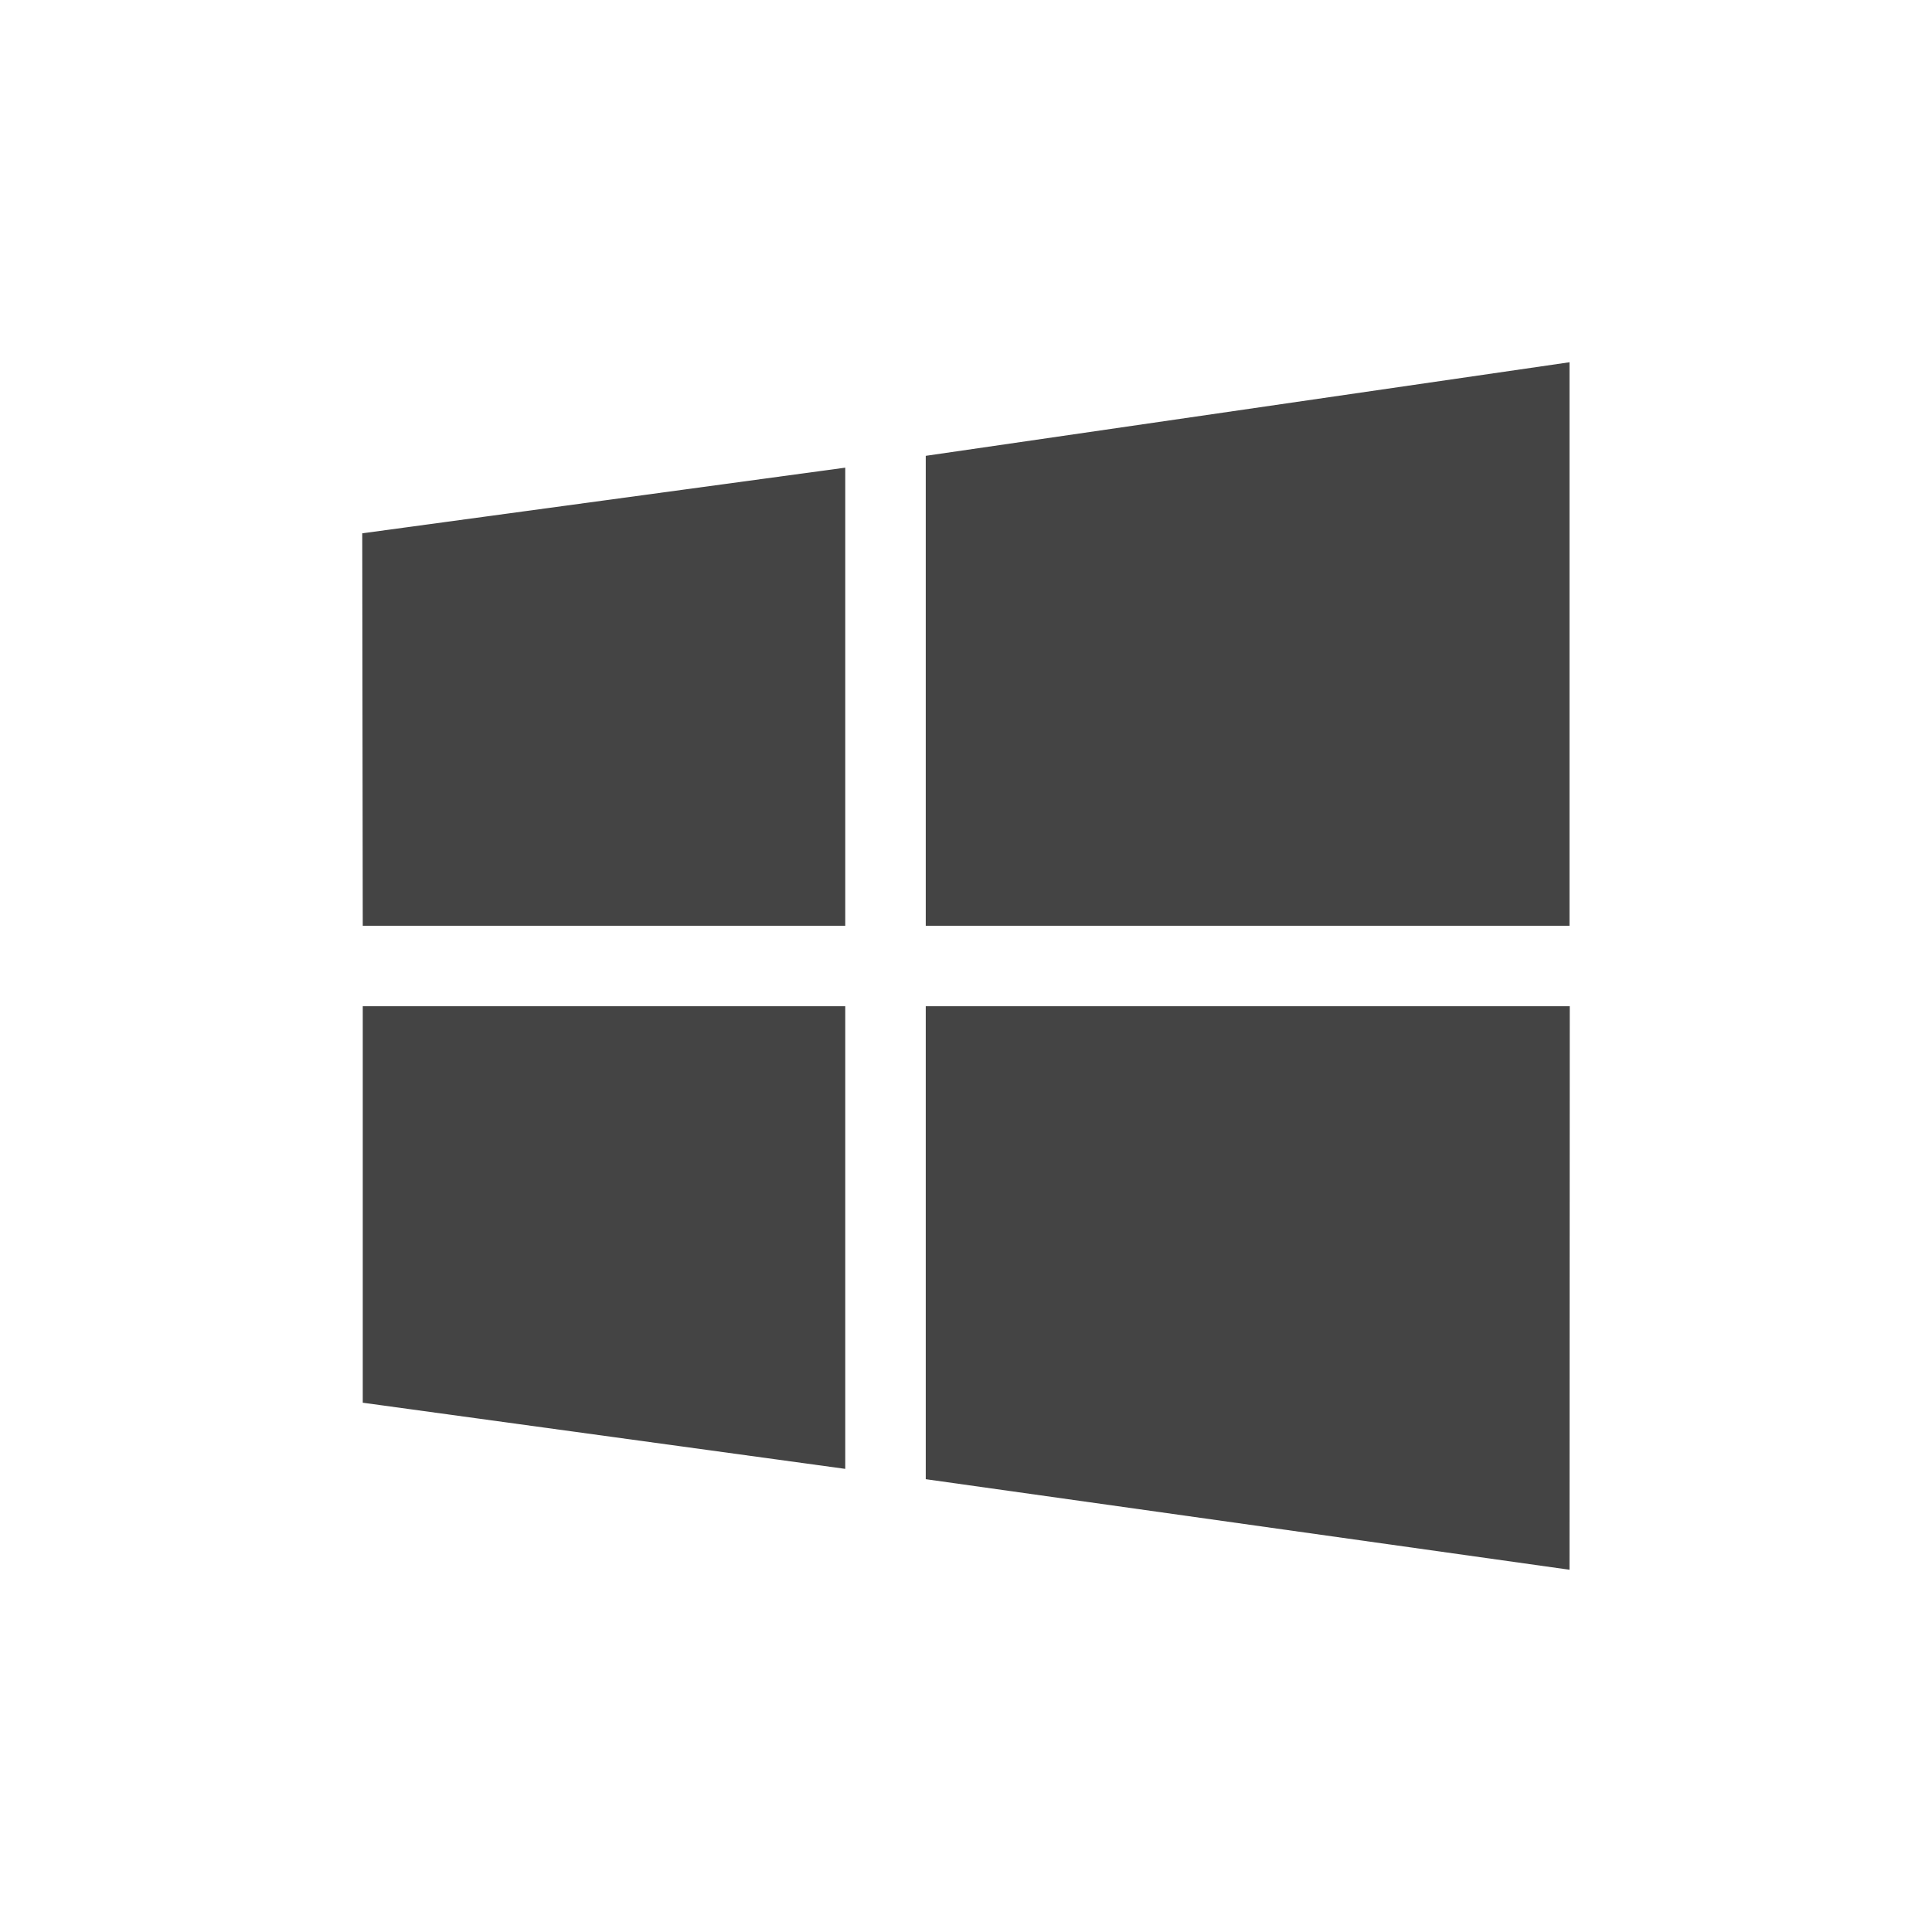
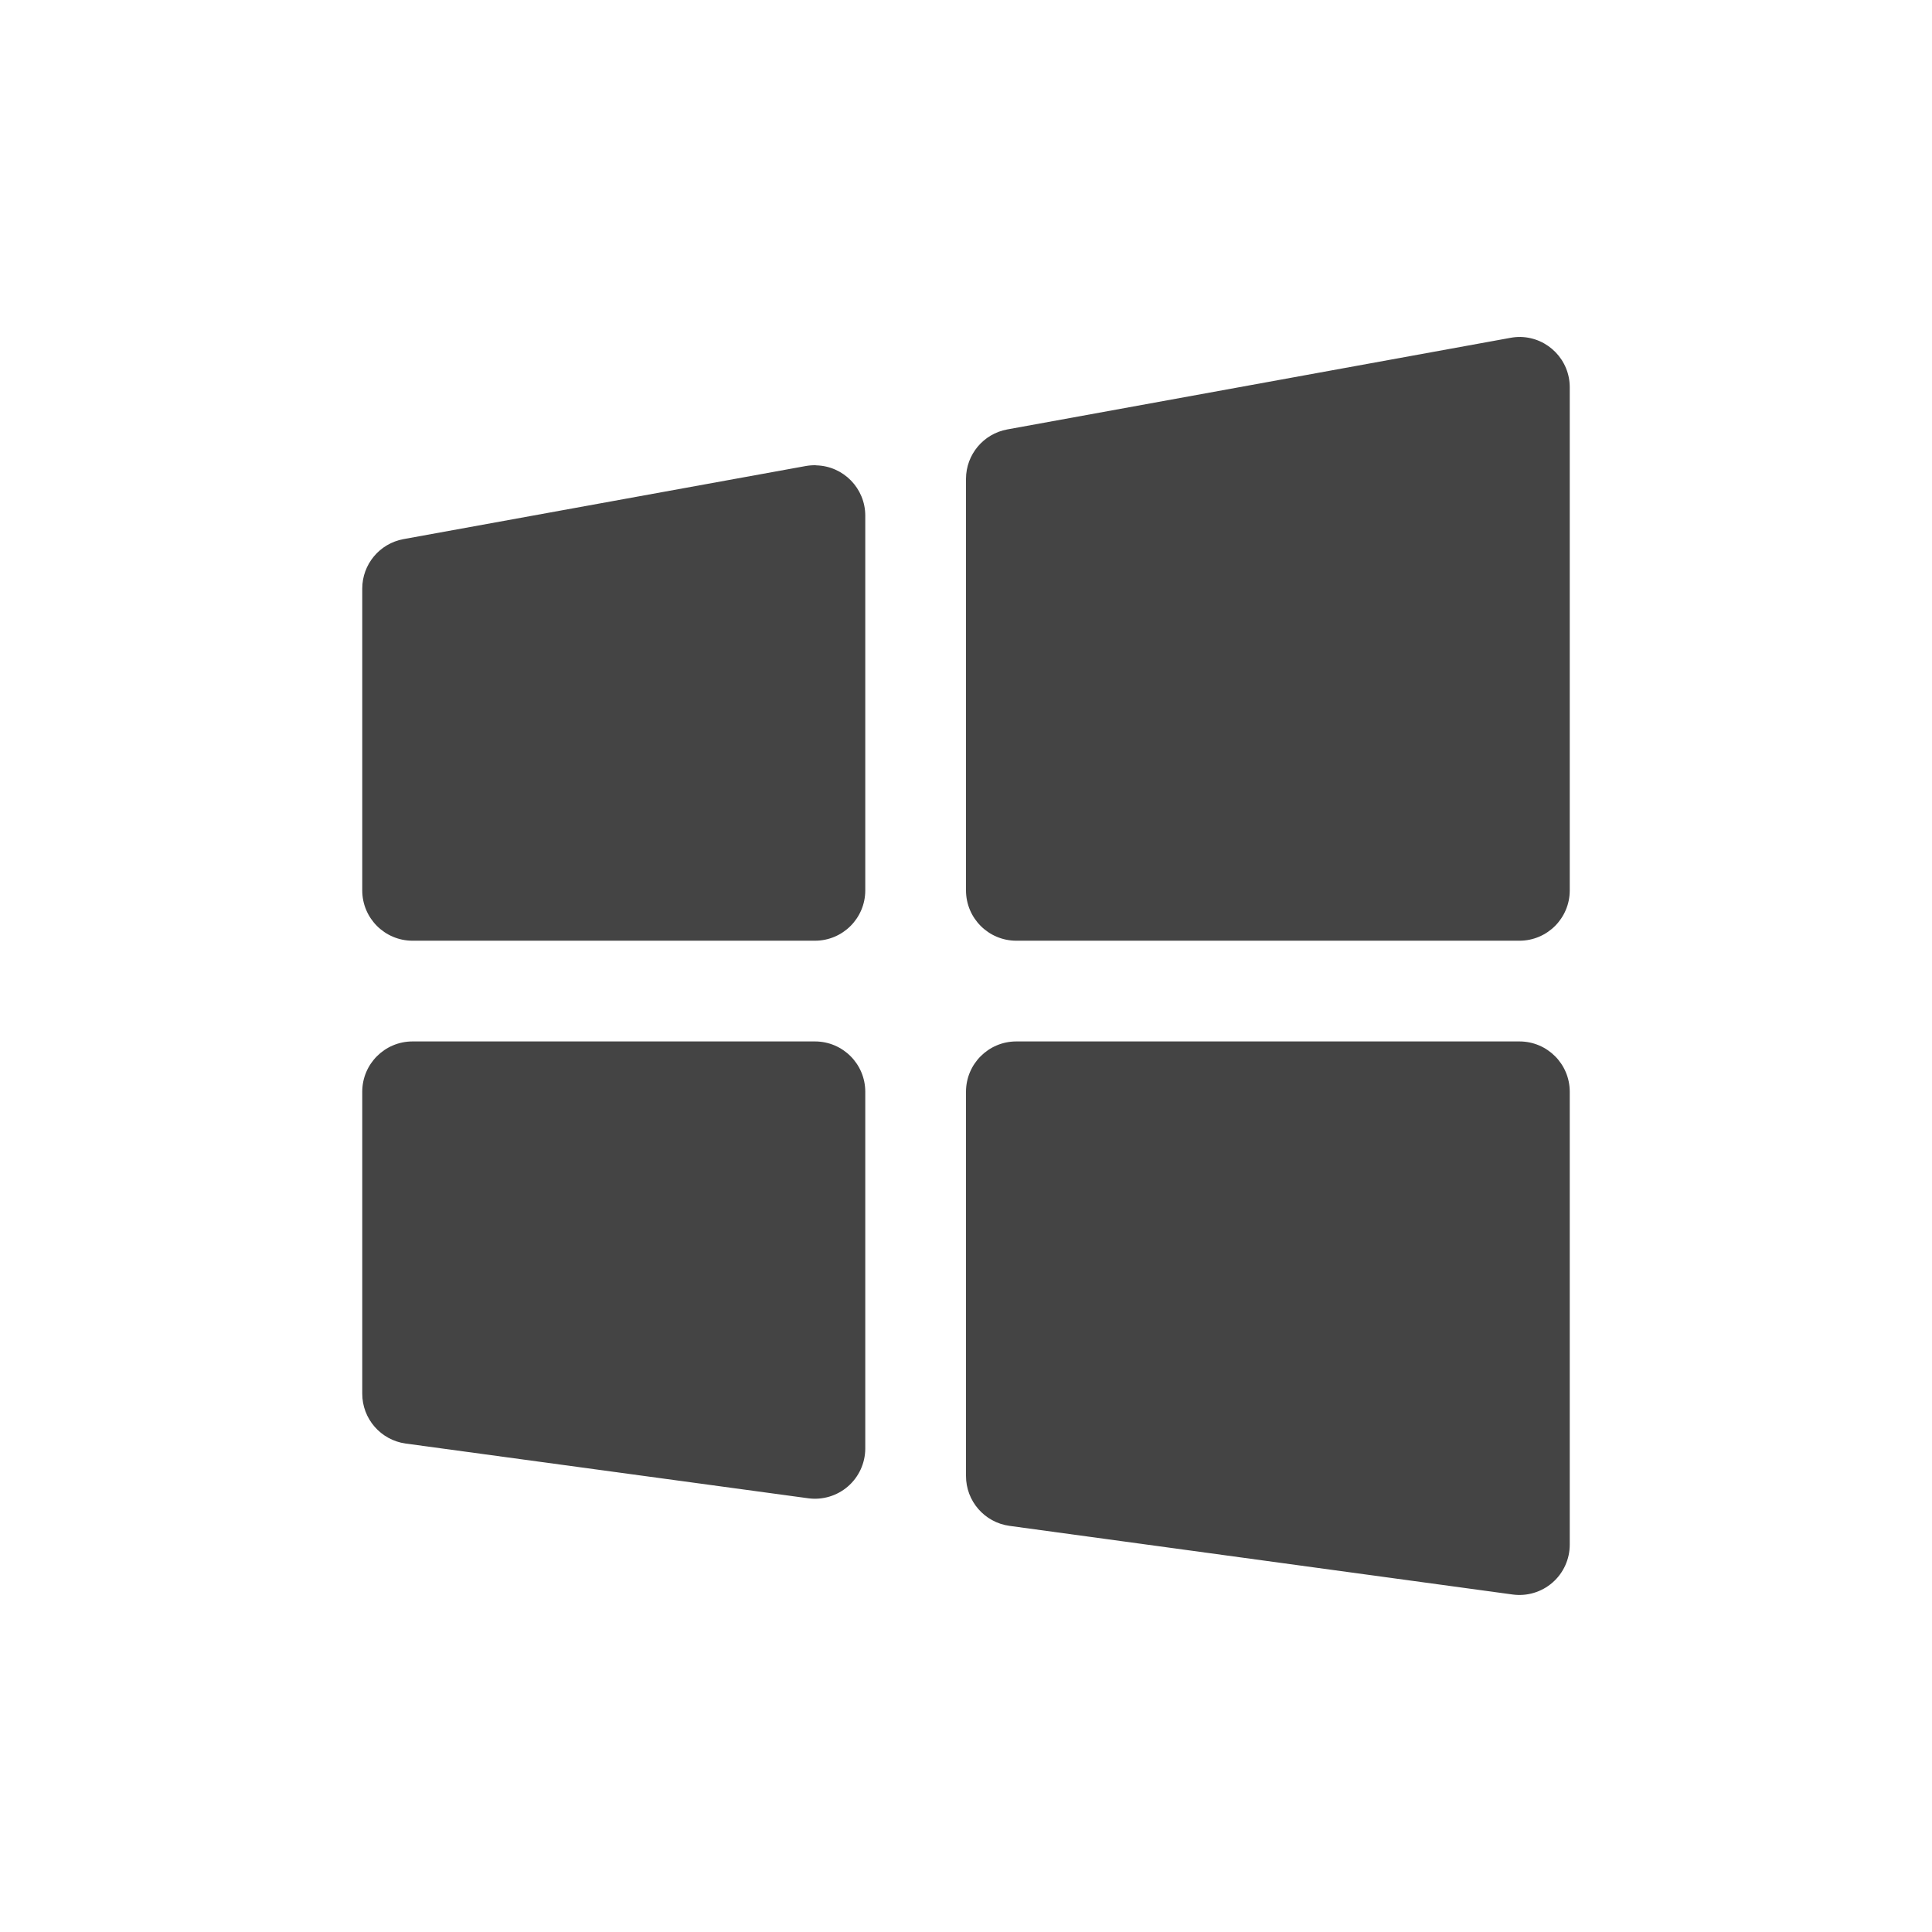
<svg xmlns="http://www.w3.org/2000/svg" width="16" height="16" version="1" id="svg24">
  <defs id="defs28" />
-   <g id="g6" transform="matrix(0.02083333,0,0,0.02083333,3.000001,3.000001)" style="opacity:1;fill:#444444;fill-opacity:1">
-     <g id="g4" style="fill:#444444;fill-opacity:1">
-       <path d="M 0.2,224 0,68 192,41.9 V 224 Z M 224,37.2 479.9,0 V 224 H 224 Z M 480,256 479.9,480 224,444 V 256 Z M 192,439.9 0.2,413.6 V 256 H 192 Z" id="path2" style="fill:#444444;fill-opacity:1" />
-     </g>
+   <g id="g838" style="opacity:1;fill:#444444;fill-opacity:1;stroke:none" transform="matrix(0.8333333,0,0,0.8333333,1.333334,1.333075)">
+     <path id="path840" style="color:#000000;font-style:normal;font-variant:normal;font-weight:normal;font-stretch:normal;font-size:medium;line-height:normal;font-family:sans-serif;font-variant-ligatures:normal;font-variant-position:normal;font-variant-caps:normal;font-variant-numeric:normal;font-variant-alternates:normal;font-variant-east-asian:normal;font-feature-settings:normal;font-variation-settings:normal;text-indent:0;text-align:start;text-decoration:none;text-decoration-line:none;text-decoration-style:solid;text-decoration-color:#000000;letter-spacing:normal;word-spacing:normal;text-transform:none;writing-mode:lr-tb;direction:ltr;text-orientation:mixed;dominant-baseline:auto;baseline-shift:baseline;text-anchor:start;white-space:normal;shape-padding:0;shape-margin:0;inline-size:0;clip-rule:nonzero;display:inline;overflow:visible;visibility:visible;isolation:auto;mix-blend-mode:normal;color-interpolation:sRGB;color-interpolation-filters:linearRGB;solid-color:#000000;solid-opacity:1;vector-effect:none;fill:#444444;fill-opacity:1;fill-rule:nonzero;stroke:none;stroke-width:1;stroke-linecap:round;stroke-linejoin:round;stroke-miterlimit:4;stroke-dasharray:none;stroke-dashoffset:0;stroke-opacity:1;color-rendering:auto;image-rendering:auto;shape-rendering:auto;text-rendering:auto;enable-background:accumulate;stop-color:#000000;stop-opacity:1" d="m 13.512,1.749 a 0.5,0.5 0 0 0 -0.103,0.009 L 8.41,2.668 A 0.5,0.5 0 0 0 8,3.158 V 7.25 A 0.5,0.5 0 0 0 8.499,7.749 H 13.501 A 0.5,0.5 0 0 0 14,7.25 V 2.251 A 0.5,0.5 0 0 0 13.512,1.749 Z M 6.512,3.024 a 0.5,0.5 0 0 0 -0.101,0.007 L 2.41,3.758 A 0.5,0.5 0 0 0 2,4.25 V 7.25 A 0.5,0.5 0 0 0 2.499,7.749 H 6.5 A 0.5,0.5 0 0 0 6.999,7.25 V 3.524 a 0.5,0.5 0 0 0 -0.487,-0.499 z M 2.499,8.75 A 0.5,0.5 0 0 0 2,9.249 V 12.249 a 0.5,0.5 0 0 0 0.431,0.497 l 4.001,0.544 A 0.5,0.5 0 0 0 6.999,12.798 V 9.249 A 0.5,0.5 0 0 0 6.5,8.75 Z m 6,0 A 0.5,0.5 0 0 0 8,9.249 v 3.818 a 0.5,0.5 0 0 0 0.431,0.497 L 13.43,14.246 A 0.5,0.5 0 0 0 14,13.749 V 9.249 A 0.5,0.5 0 0 0 13.501,8.75 Z" />
  </g>
</svg>
